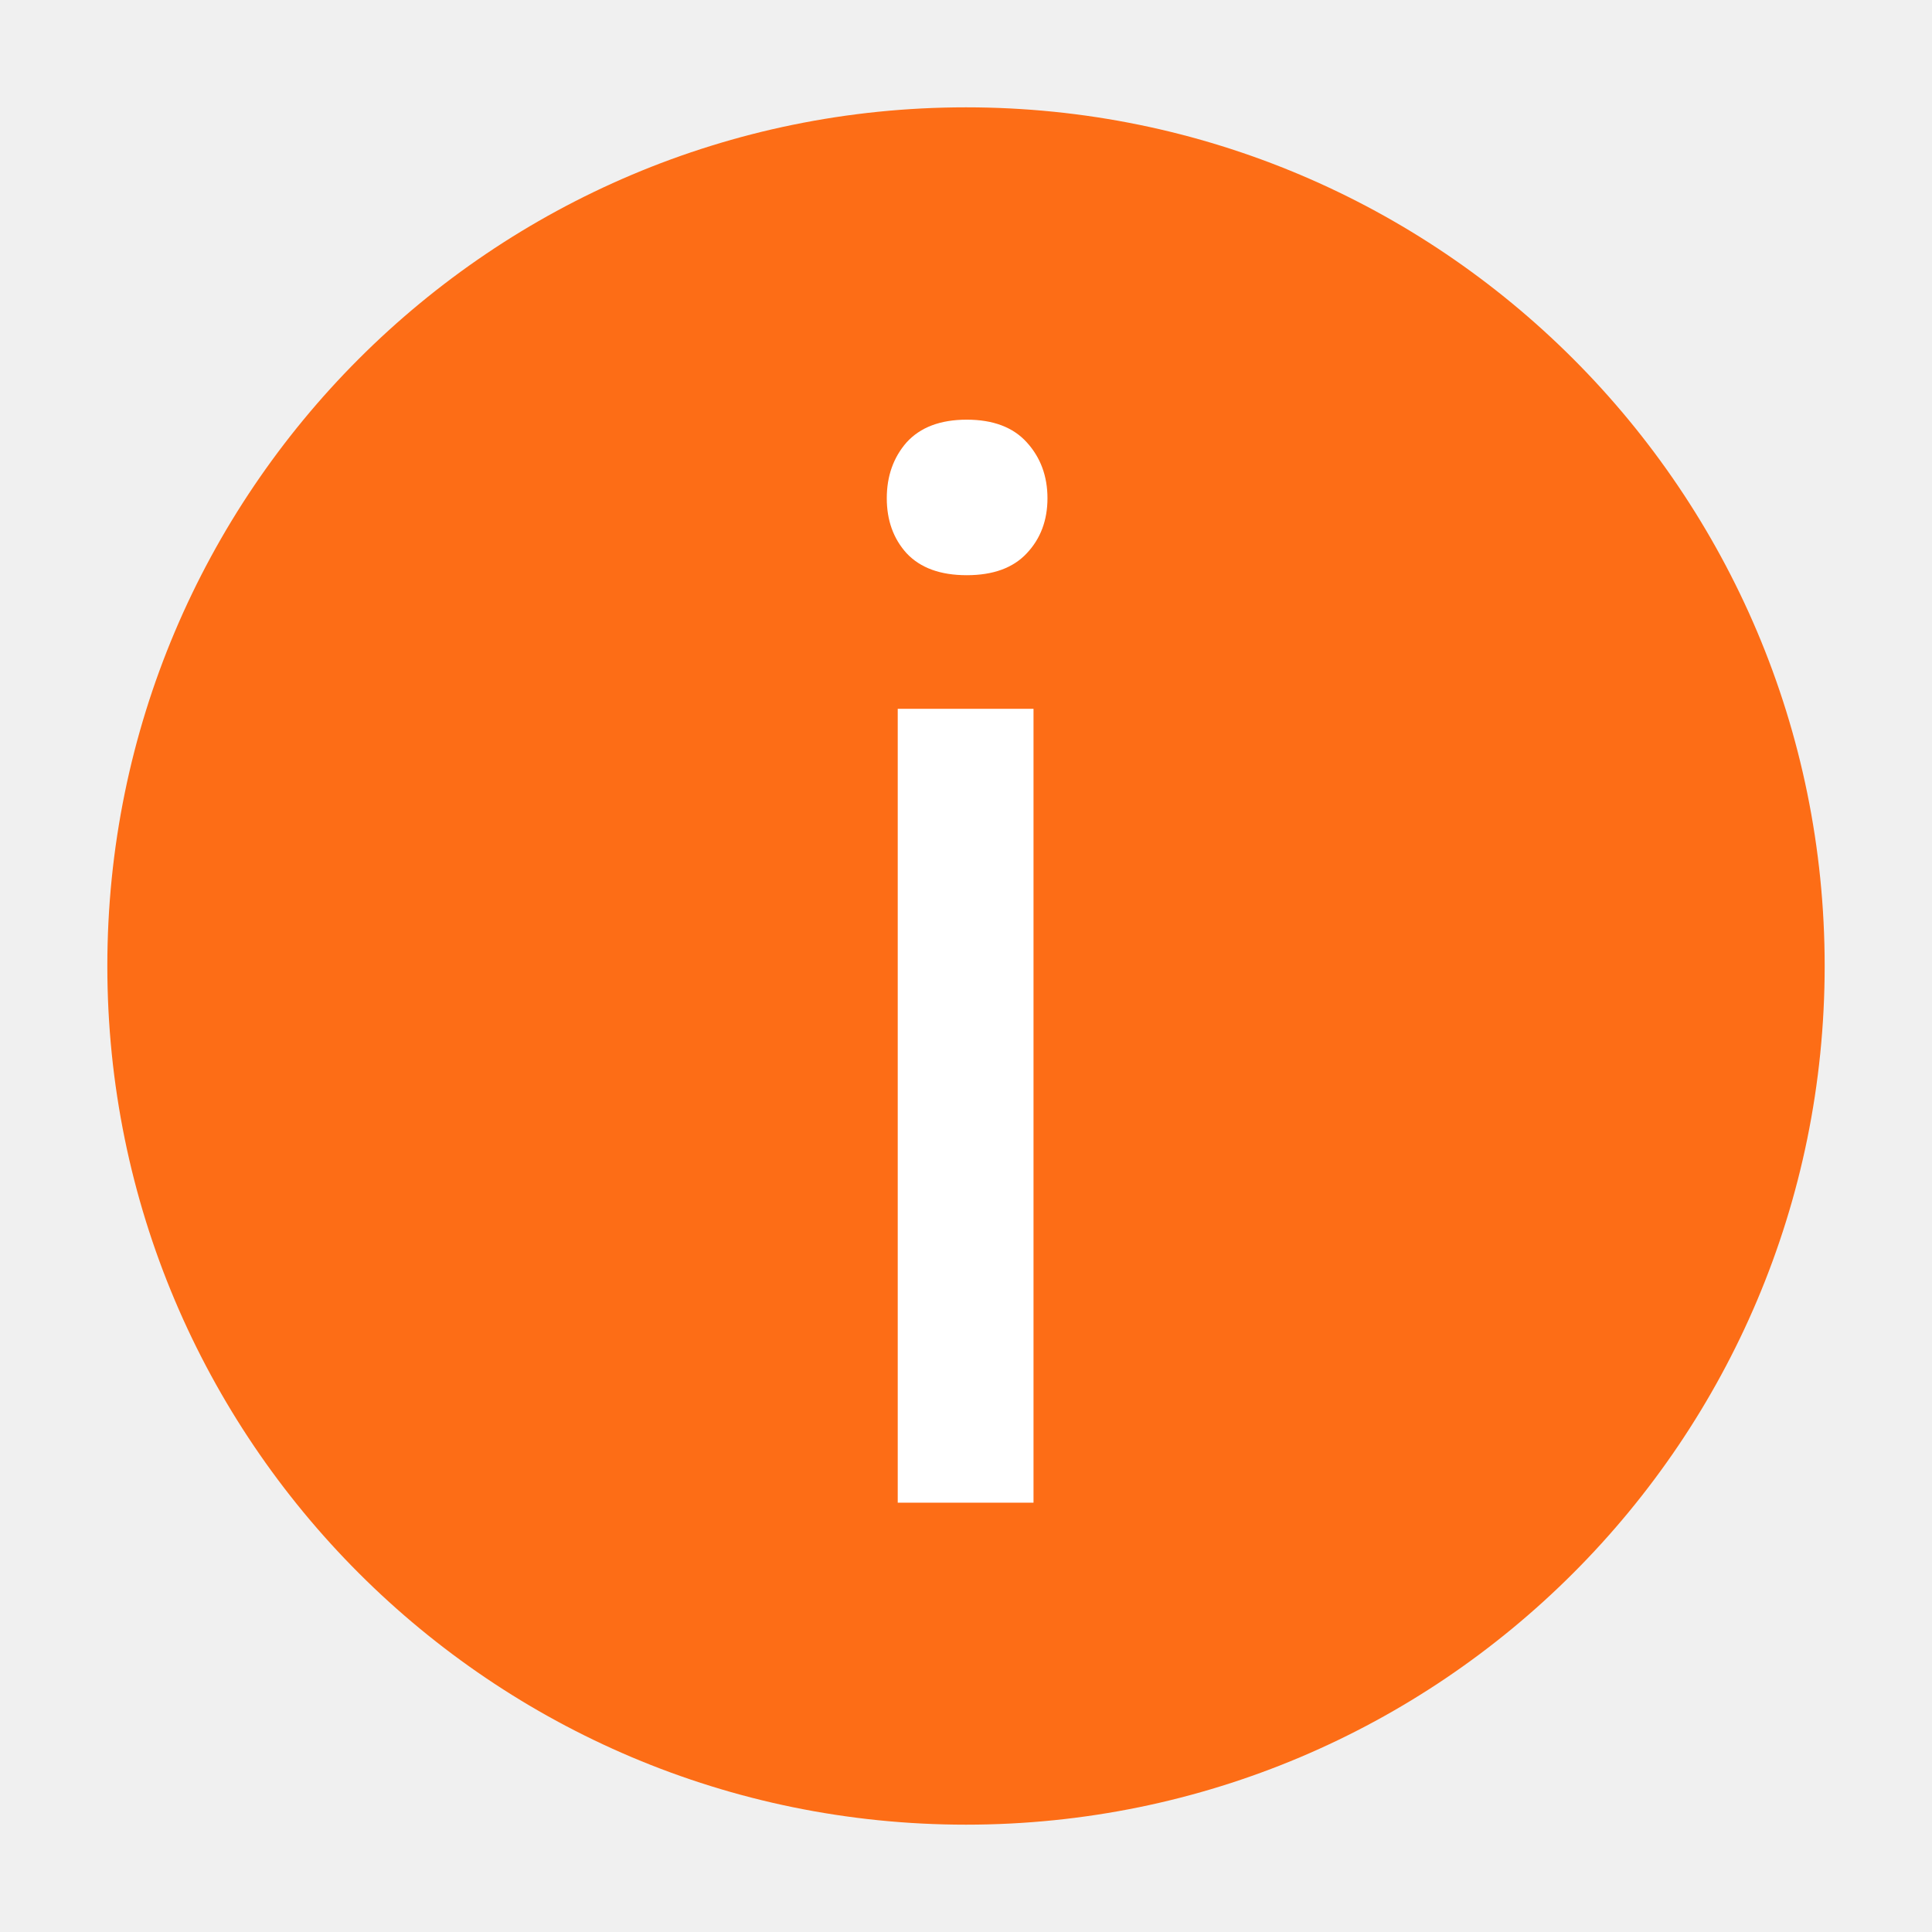
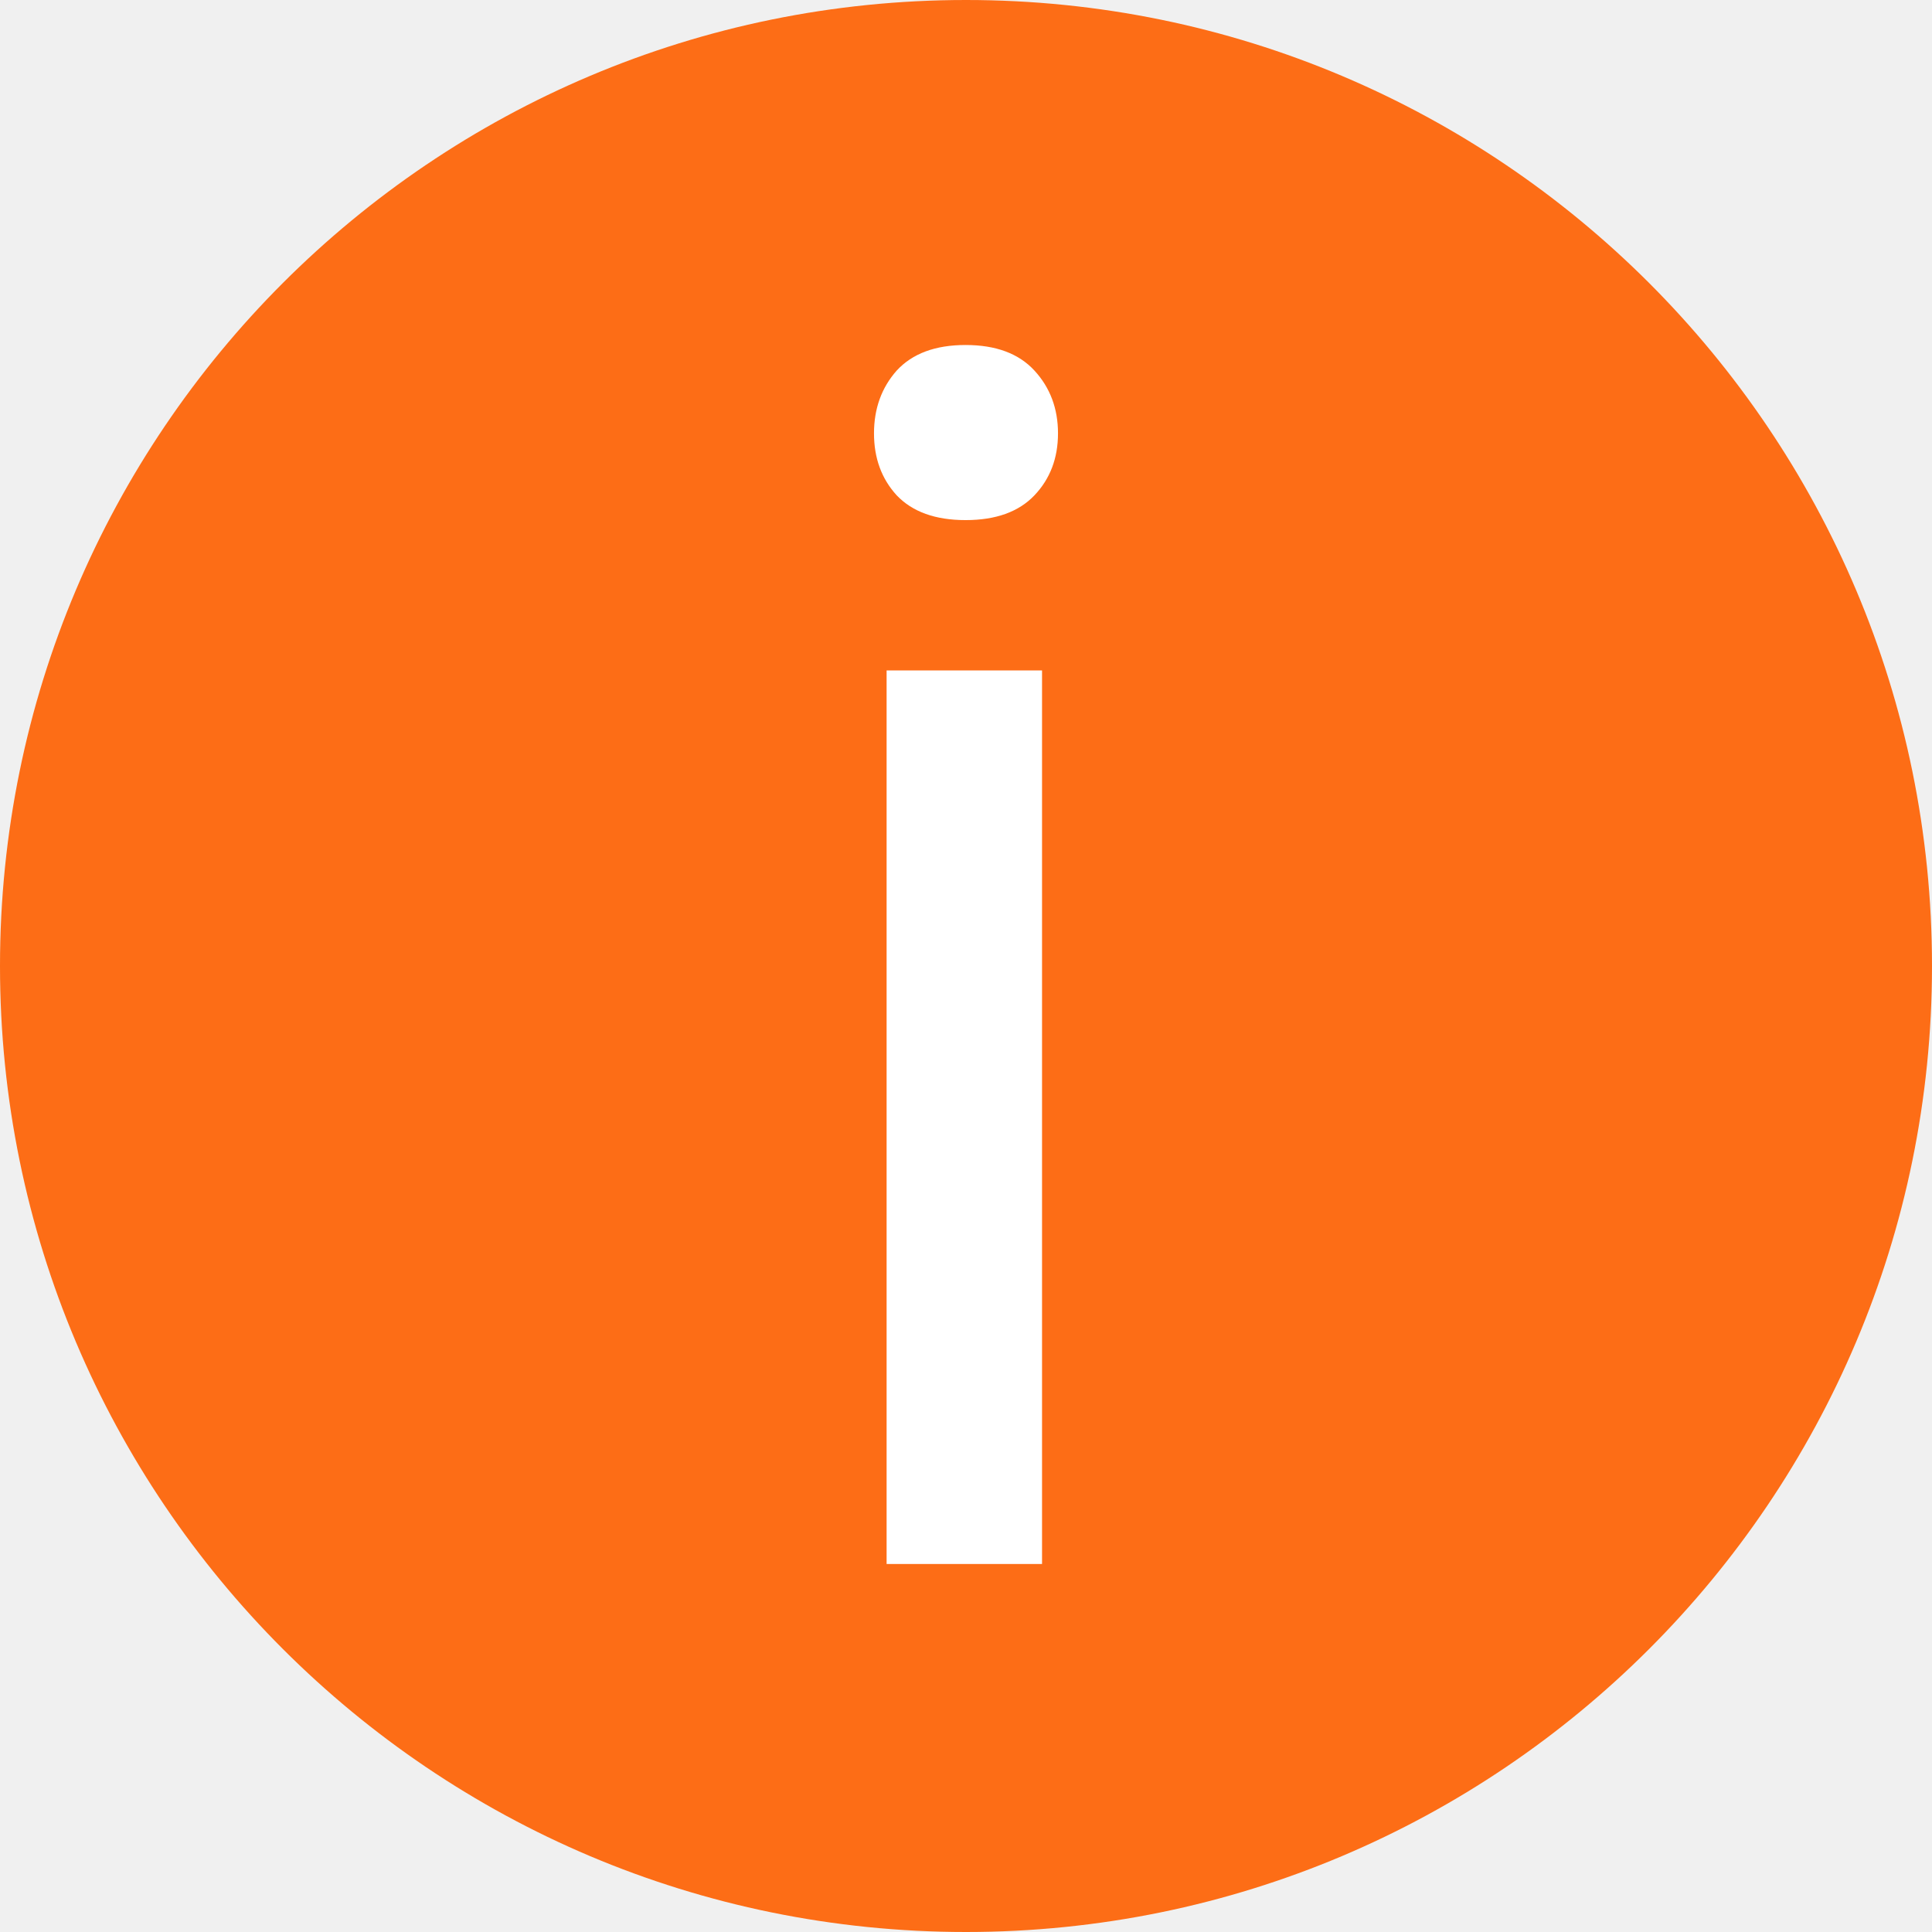
- <svg xmlns="http://www.w3.org/2000/svg" width="18" height="18" viewBox="0 0 18 18" fill="none">
-   <circle cx="9" cy="9" r="8" fill="#FD6D16" />
-   <path d="M9.629 14H8.364V6.604H9.629V14ZM8.262 4.642C8.262 4.437 8.323 4.263 8.446 4.122C8.574 3.981 8.761 3.91 9.007 3.91C9.253 3.91 9.44 3.981 9.567 4.122C9.695 4.263 9.759 4.437 9.759 4.642C9.759 4.847 9.695 5.018 9.567 5.154C9.44 5.291 9.253 5.359 9.007 5.359C8.761 5.359 8.574 5.291 8.446 5.154C8.323 5.018 8.262 4.847 8.262 4.642Z" fill="white" />
+ <svg xmlns="http://www.w3.org/2000/svg" width="84" height="84" viewBox="0 0 84 84" fill="none">
+   <path d="M84 42C84 65.196 65.196 84 42 84C18.804 84 0 65.196 0 42C0 18.804 18.804 0 42 0C65.196 0 84 18.804 84 42Z" fill="#FD6D16" />
+   <path d="M45.306 68H38.548V29.148H45.306V68ZM38 18.842C38 17.765 38.329 16.855 38.986 16.113C39.668 15.371 40.667 15 41.982 15C43.297 15 44.295 15.371 44.977 16.113C45.659 16.855 46 17.765 46 18.842C46 19.919 45.659 20.817 44.977 21.535C44.295 22.253 43.297 22.613 41.982 22.613C40.667 22.613 39.668 22.253 38.986 21.535C38.329 20.817 38 19.919 38 18.842Z" fill="white" />
</svg>
